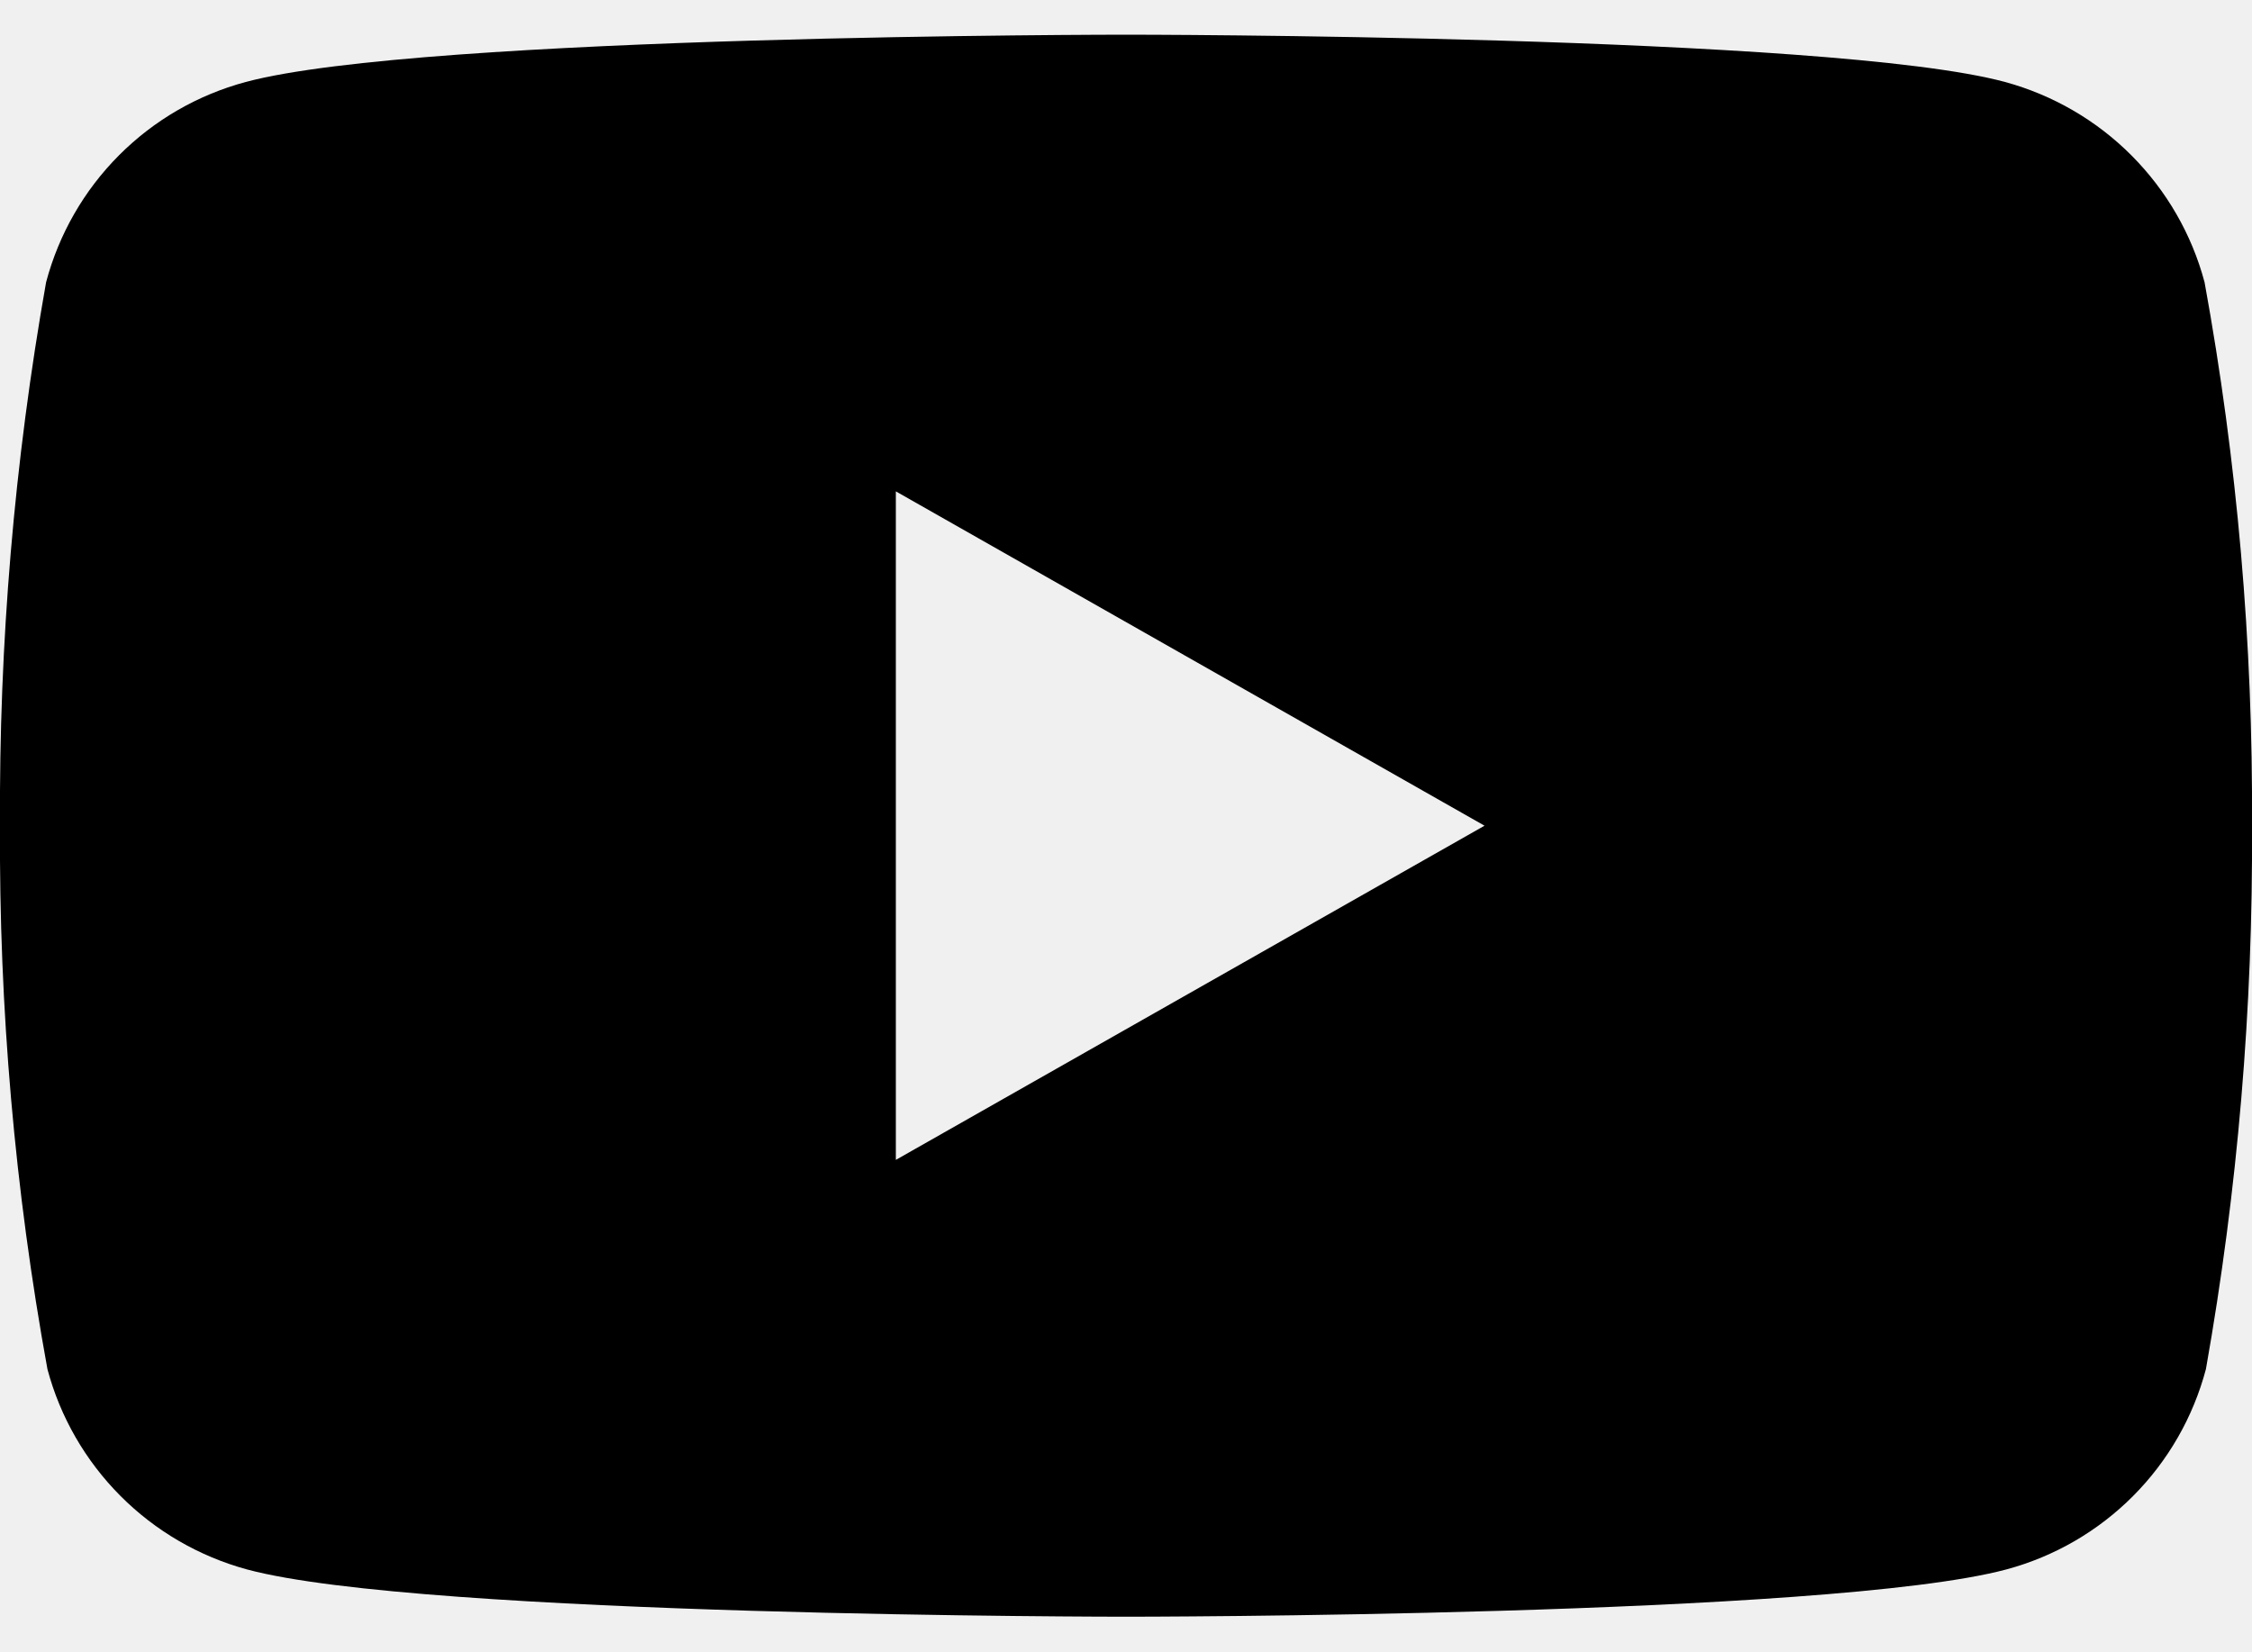
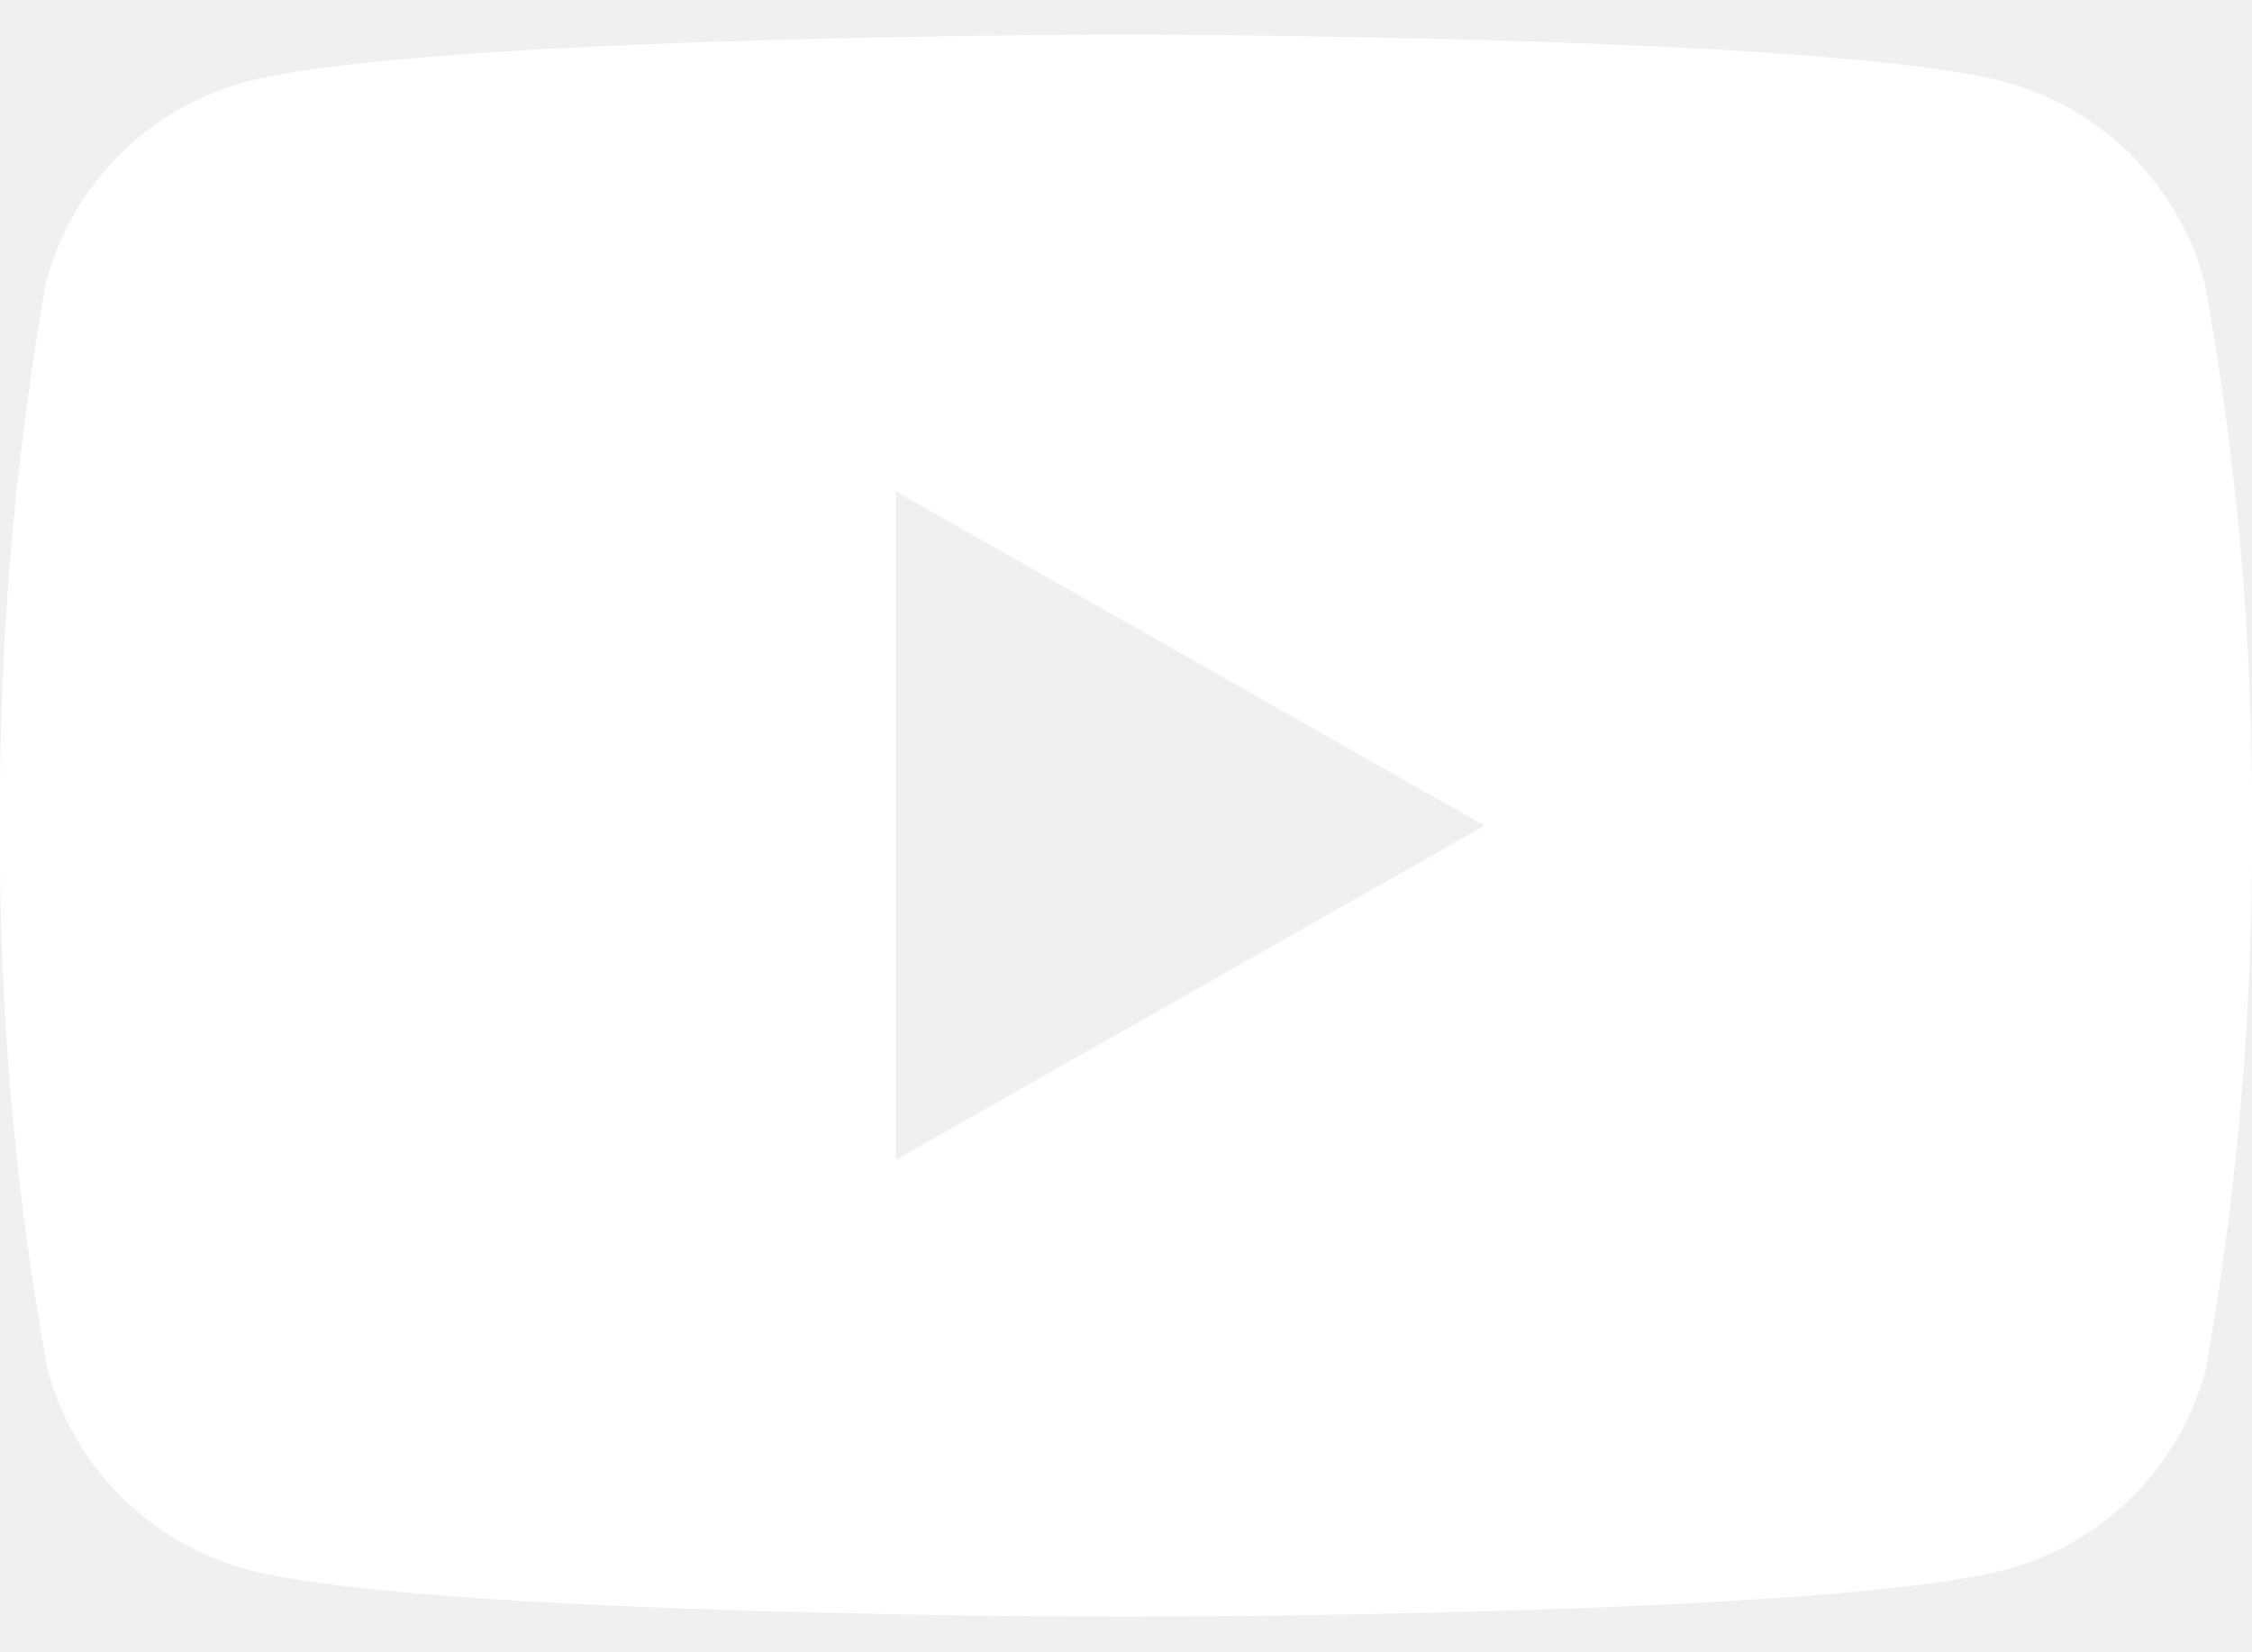
<svg xmlns="http://www.w3.org/2000/svg" width="15" height="11" viewBox="0 0 15 11" fill="none">
-   <path d="M14.684 1.88C14.599 1.561 14.431 1.27 14.198 1.036C13.965 0.802 13.674 0.633 13.355 0.546C12.188 0.231 7.5 0.231 7.5 0.231C7.5 0.231 2.813 0.231 1.637 0.546C1.317 0.632 1.026 0.8 0.792 1.035C0.559 1.269 0.392 1.56 0.307 1.88C0.095 3.075 -0.007 4.286 0 5.5C-0.007 6.714 0.098 7.926 0.316 9.12C0.401 9.439 0.569 9.73 0.802 9.964C1.035 10.198 1.326 10.367 1.645 10.454C2.813 10.769 7.5 10.769 7.5 10.769C7.5 10.769 12.188 10.769 13.364 10.454C13.684 10.368 13.975 10.199 14.208 9.965C14.441 9.731 14.608 9.44 14.693 9.12C14.905 7.925 15.007 6.714 15 5.5C15.007 4.286 14.902 3.074 14.684 1.88ZM5.967 7.726V3.273L9.888 5.5L5.967 7.726Z" fill="black" />
+   <path d="M14.684 1.88C14.599 1.561 14.431 1.27 14.198 1.036C13.965 0.802 13.674 0.633 13.355 0.546C12.188 0.231 7.5 0.231 7.5 0.231C7.5 0.231 2.813 0.231 1.637 0.546C1.317 0.632 1.026 0.8 0.792 1.035C0.559 1.269 0.392 1.56 0.307 1.88C0.095 3.075 -0.007 4.286 0 5.5C-0.007 6.714 0.098 7.926 0.316 9.12C0.401 9.439 0.569 9.73 0.802 9.964C1.035 10.198 1.326 10.367 1.645 10.454C2.813 10.769 7.5 10.769 7.5 10.769C7.5 10.769 12.188 10.769 13.364 10.454C13.684 10.368 13.975 10.199 14.208 9.965C14.441 9.731 14.608 9.44 14.693 9.12C14.905 7.925 15.007 6.714 15 5.5C15.007 4.286 14.902 3.074 14.684 1.88ZM5.967 7.726V3.273L9.888 5.5L5.967 7.726Z" fill="#ffffff" />
</svg>
